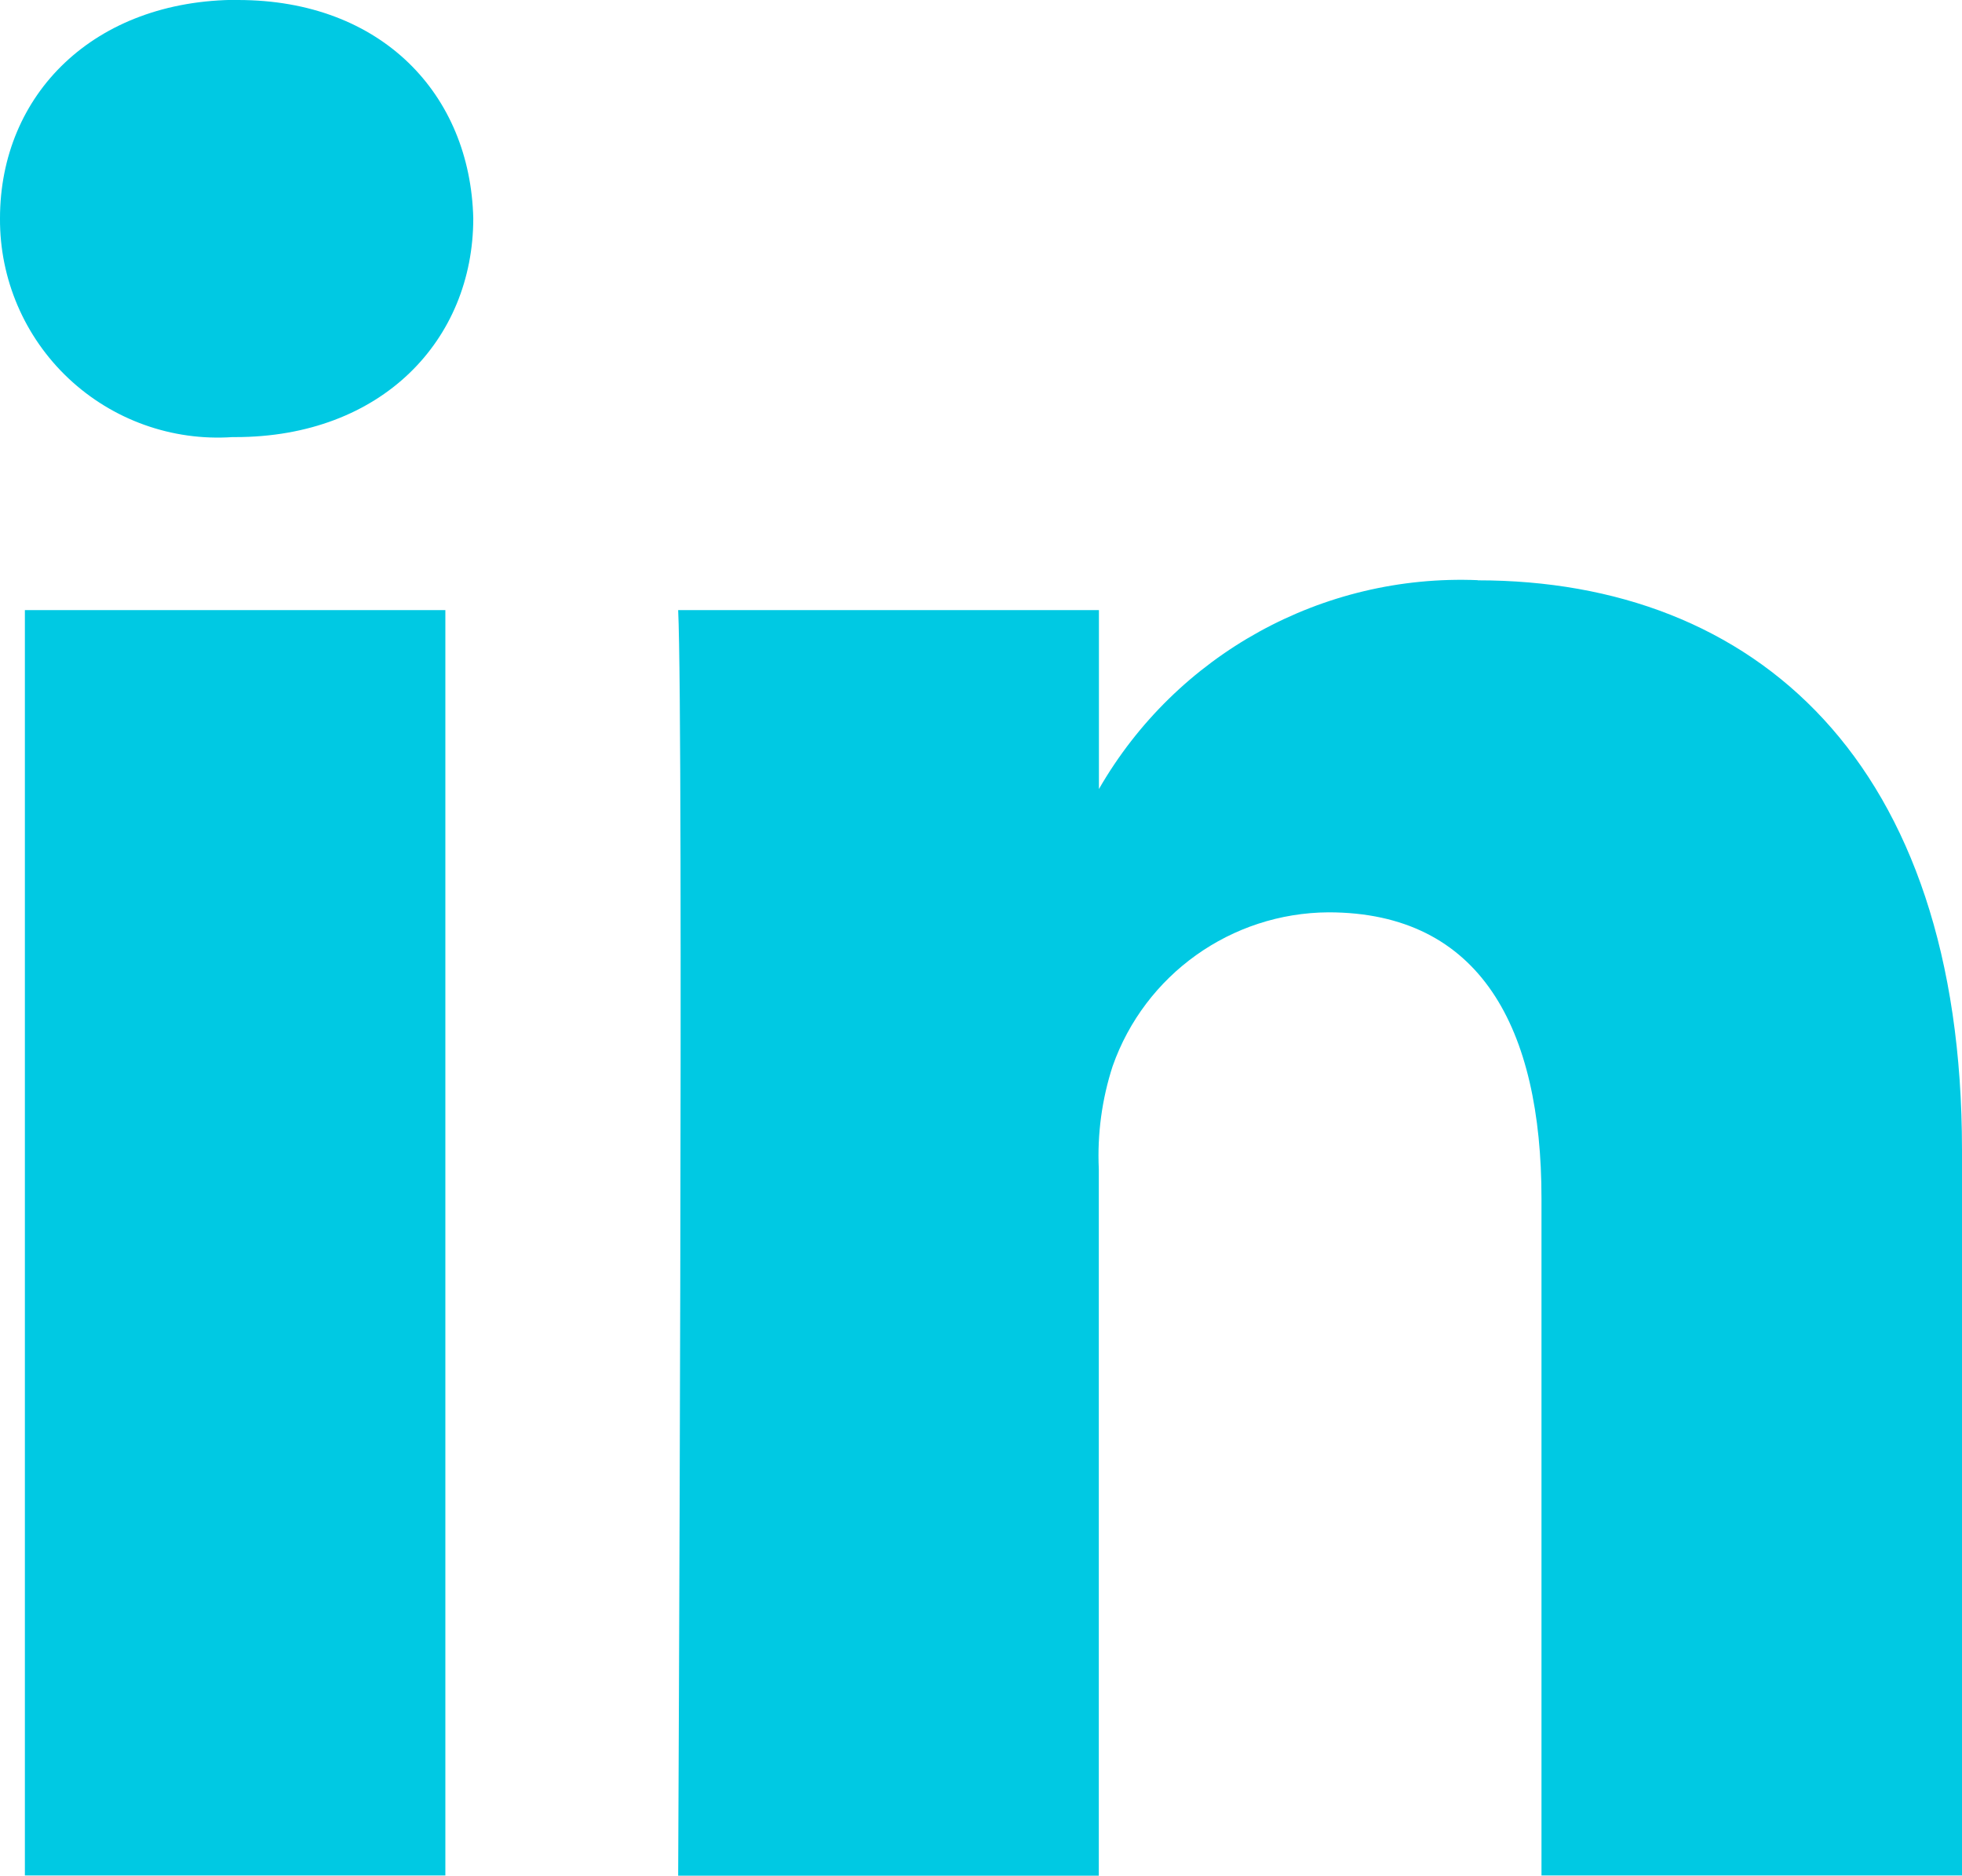
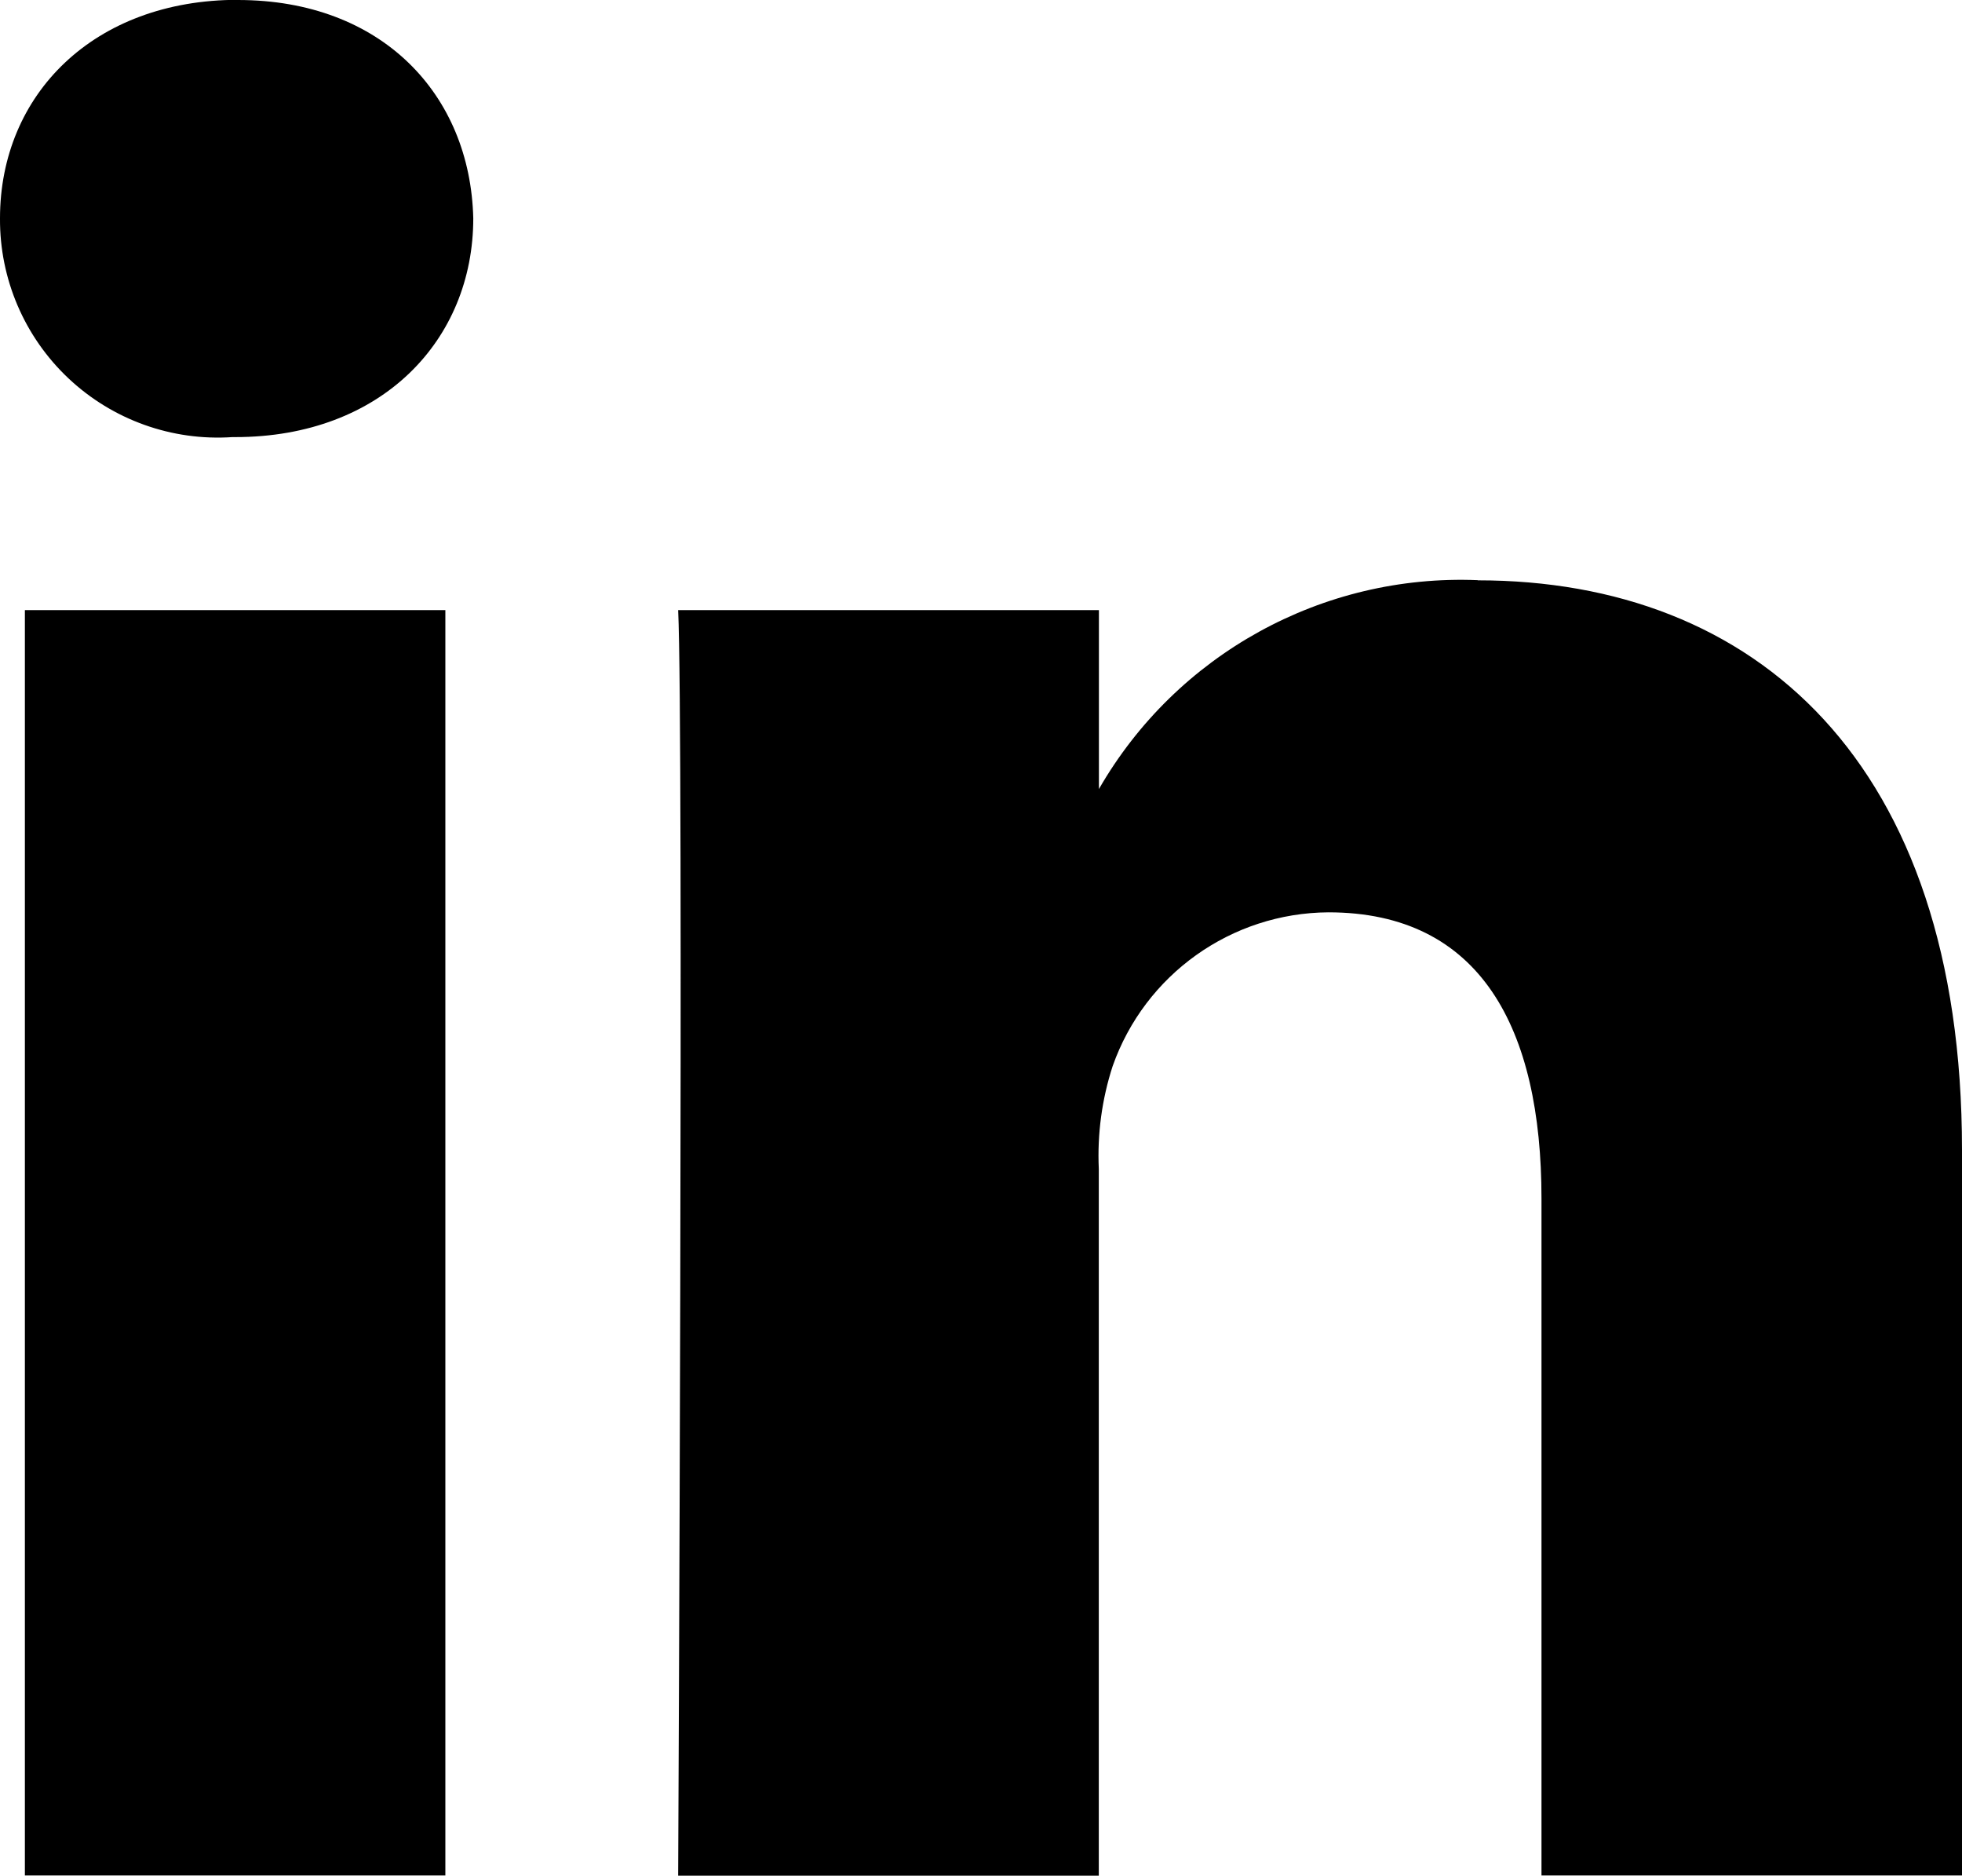
<svg xmlns="http://www.w3.org/2000/svg" width="100%" height="100%" viewBox="0 0 49.2 47.026">
-   <path d="M46.624,70.574H57.168V102.3H46.624Zm5.343-15.3c-3.609,0-5.967,2.369-5.967,5.479a5.461,5.461,0,0,0,5.829,5.484H51.9c3.678,0,5.968-2.438,5.968-5.484C57.795,57.647,55.574,55.278,51.967,55.278Zm31.09,14.55a10.468,10.468,0,0,0-9.5,5.237V70.574H63.006c.14,2.977,0,31.731,0,31.731H73.554V84.584a7.261,7.261,0,0,1,.347-2.575,5.775,5.775,0,0,1,5.41-3.857c3.819,0,5.344,2.911,5.344,7.175V102.3H95.2V84.109C95.2,74.363,90,69.828,83.057,69.828Z" transform="translate(-46 -55.278)" fill="#00c9e3" />
+   <path d="M46.624,70.574H57.168V102.3H46.624Zm5.343-15.3c-3.609,0-5.967,2.369-5.967,5.479a5.461,5.461,0,0,0,5.829,5.484H51.9c3.678,0,5.968-2.438,5.968-5.484C57.795,57.647,55.574,55.278,51.967,55.278Zm31.09,14.55a10.468,10.468,0,0,0-9.5,5.237V70.574H63.006c.14,2.977,0,31.731,0,31.731H73.554V84.584a7.261,7.261,0,0,1,.347-2.575,5.775,5.775,0,0,1,5.41-3.857c3.819,0,5.344,2.911,5.344,7.175V102.3H95.2V84.109C95.2,74.363,90,69.828,83.057,69.828Z" transform="translate(-46 -55.278)" fill="currentColor" />
</svg>
